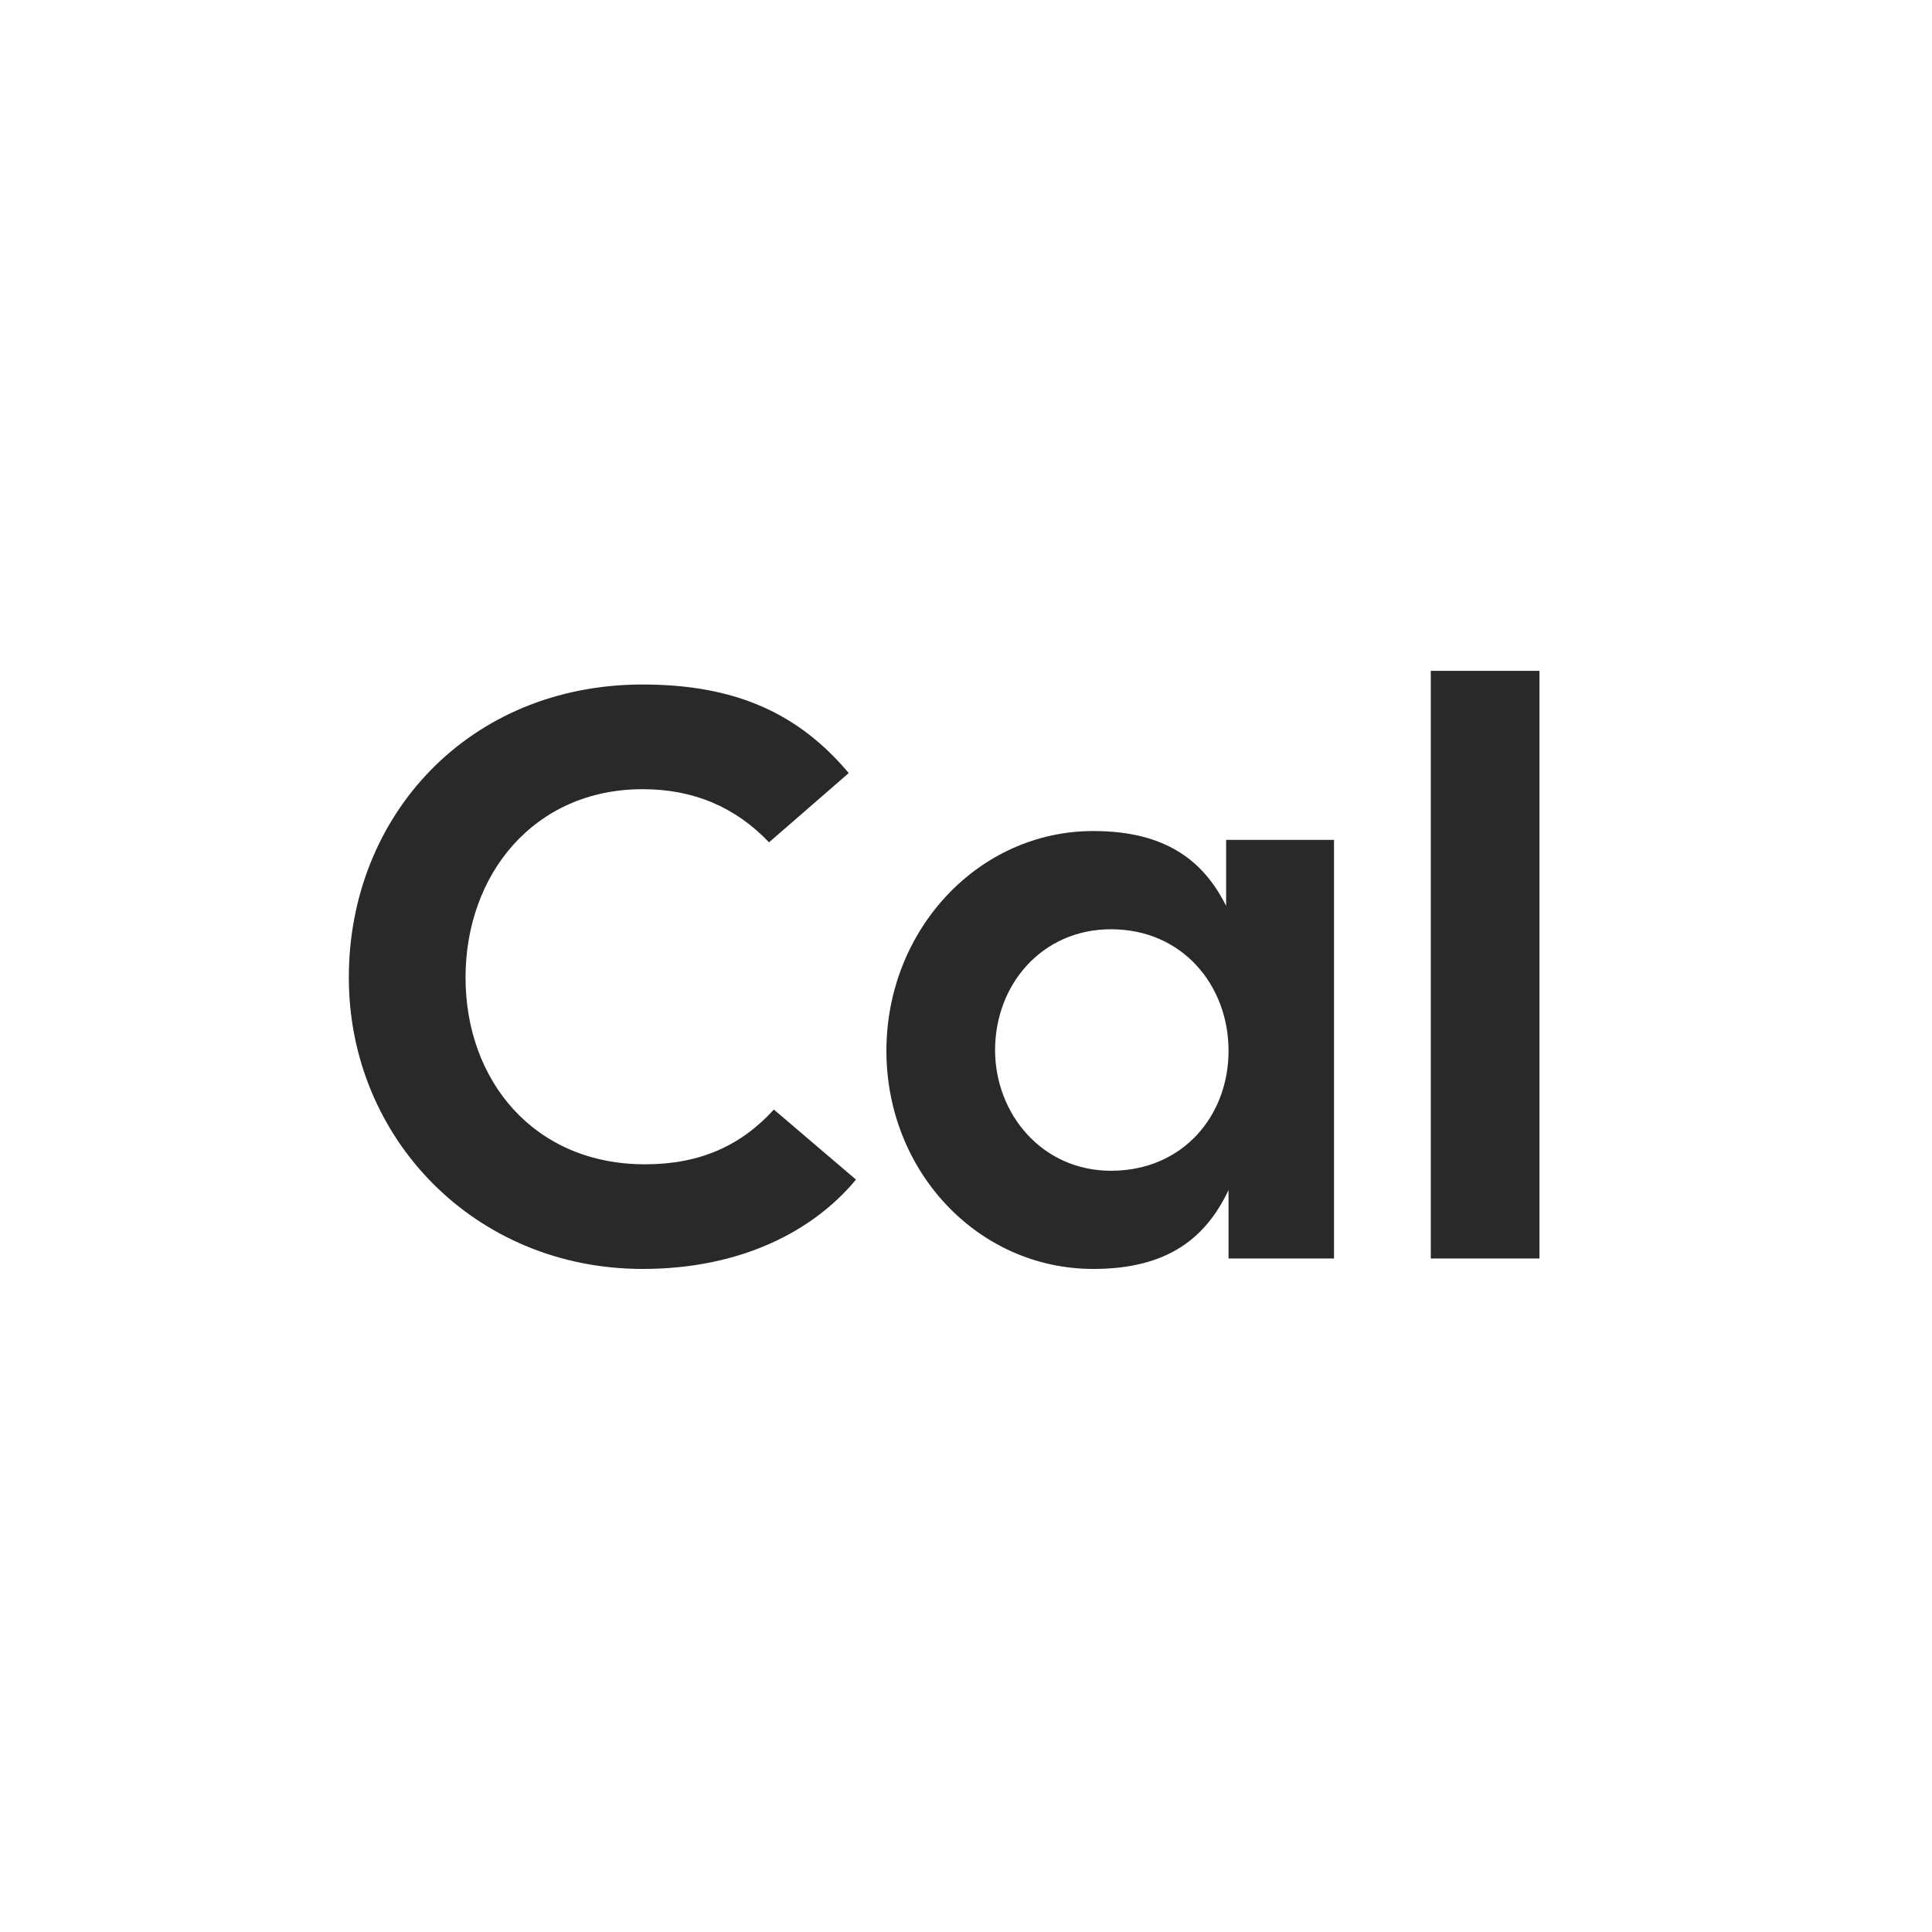
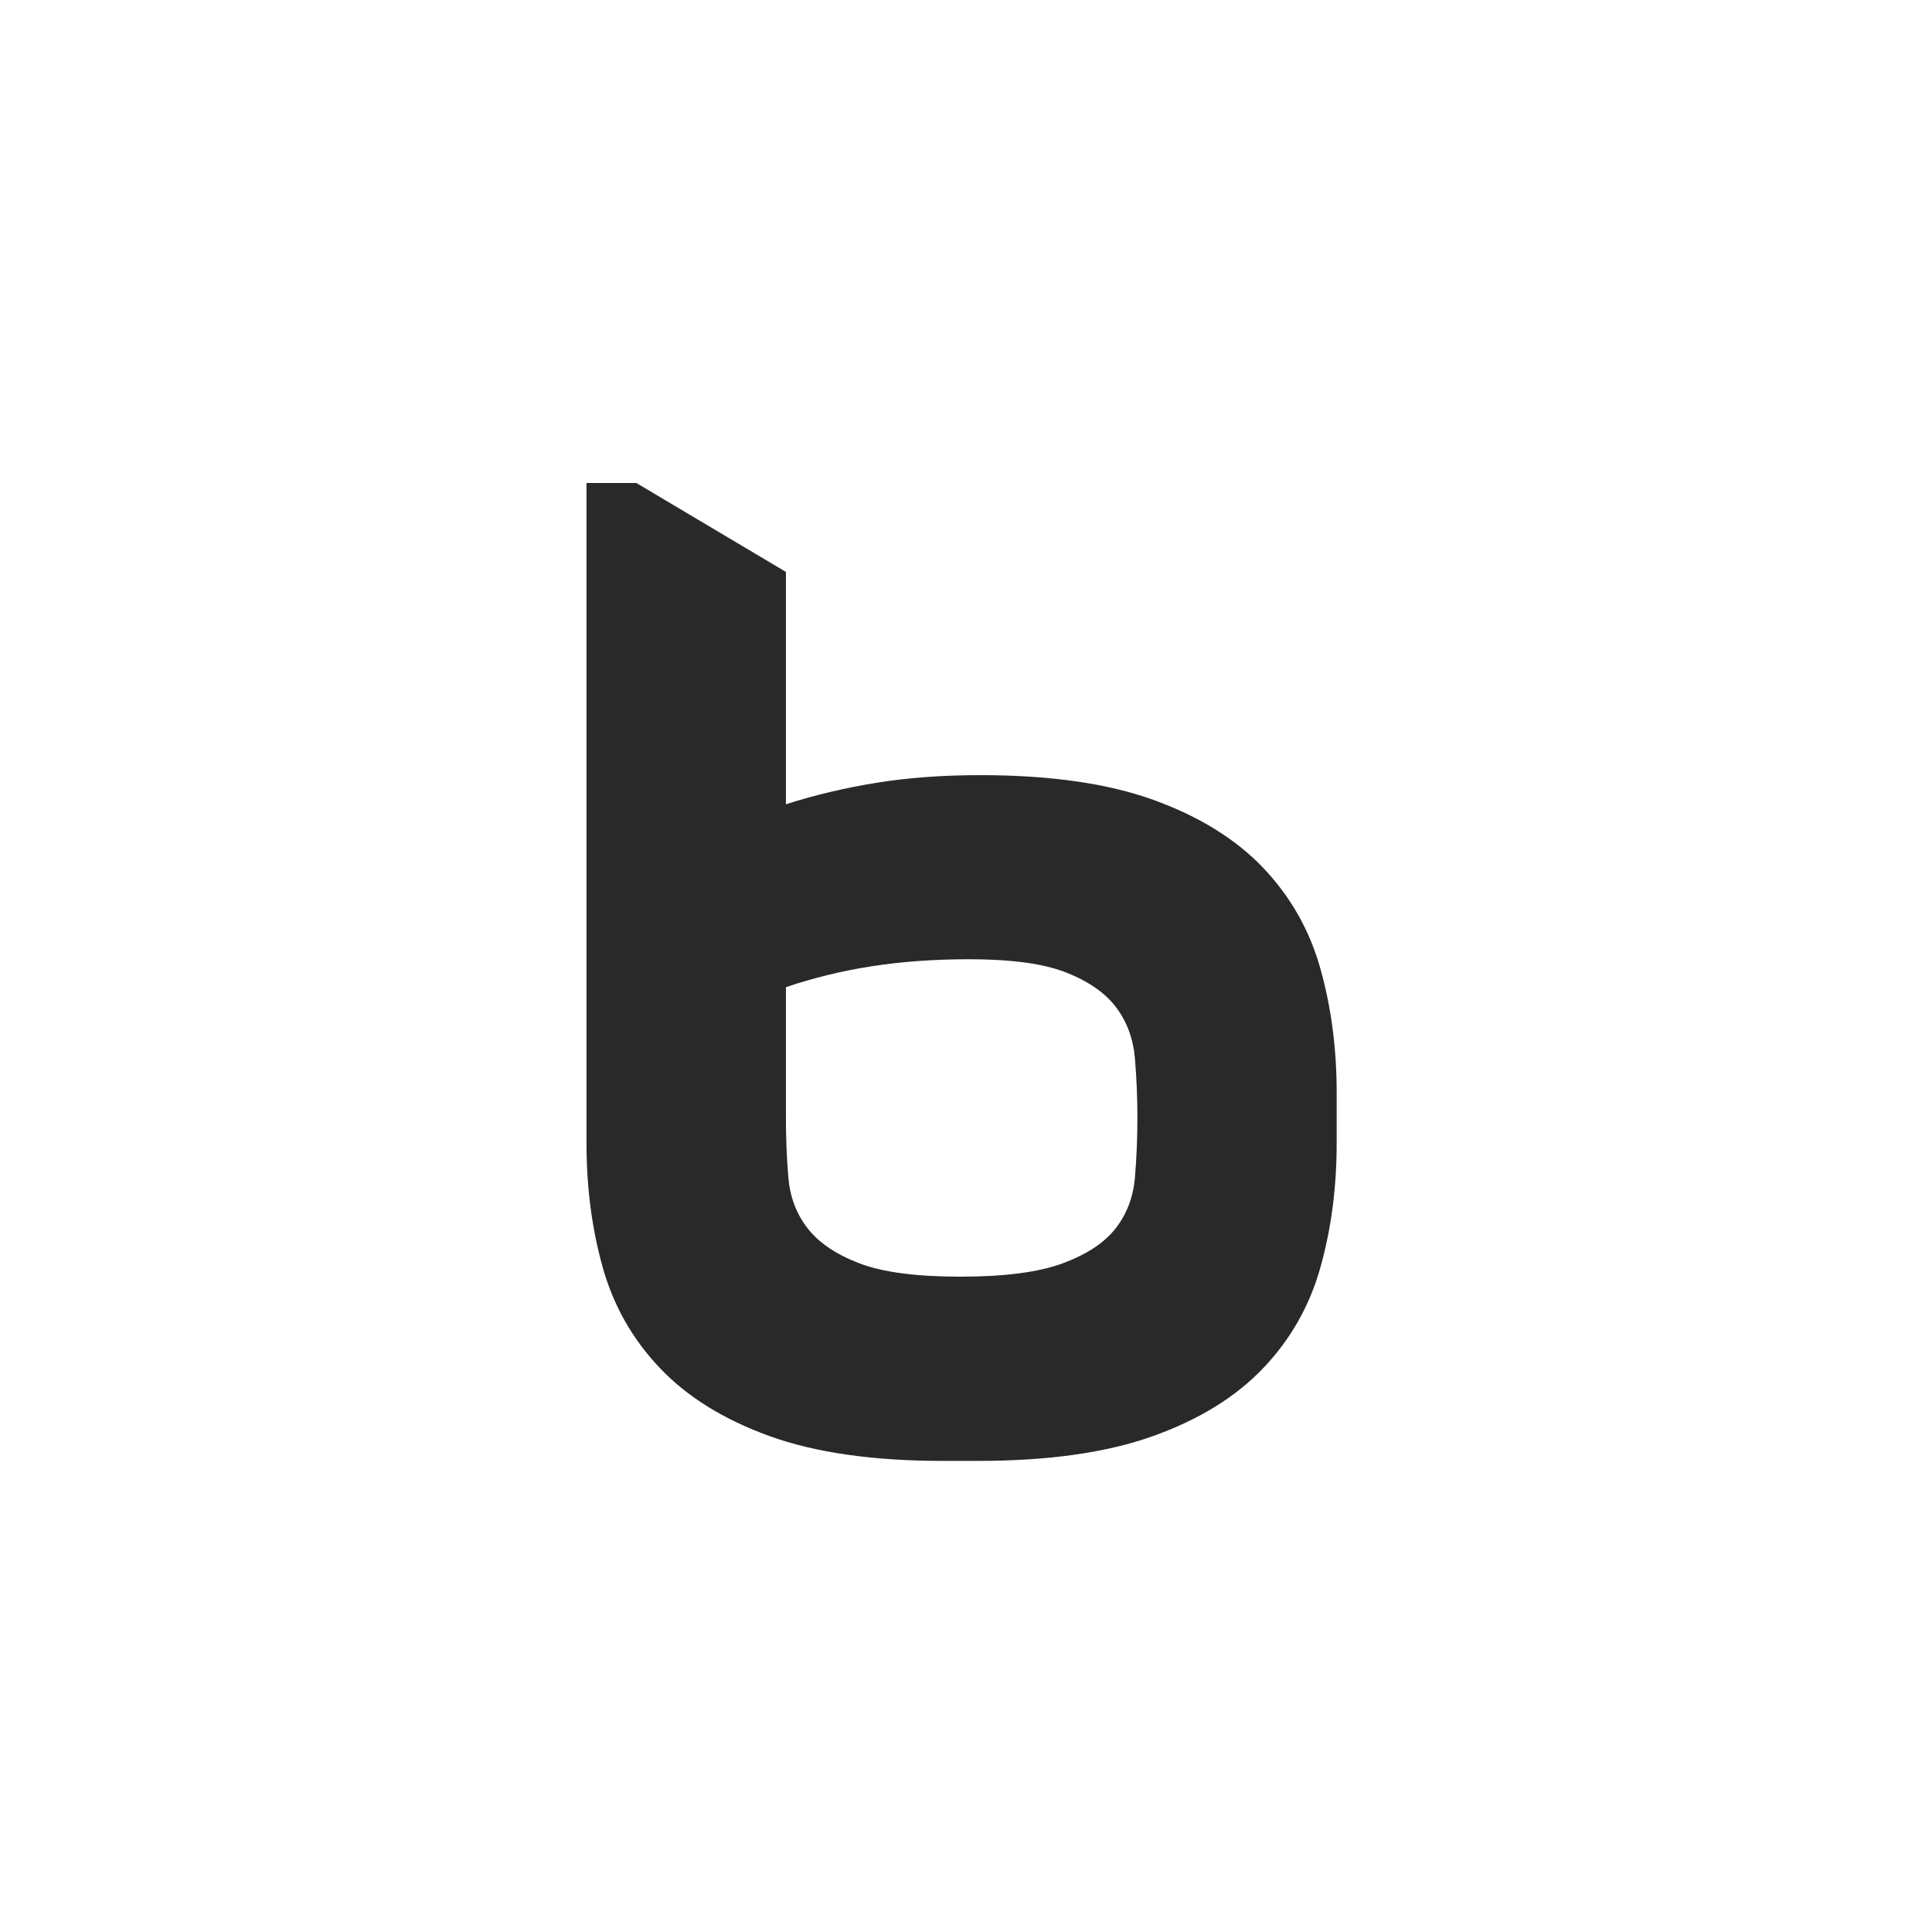
- <svg xmlns="http://www.w3.org/2000/svg" width="56" height="56" fill="none">
-   <path d="M18.628 36.781c2.846 0 4.946-1.096 6.183-2.59l-2.38-2.03c-.957 1.05-2.147 1.587-3.733 1.587-3.22 0-5.204-2.427-5.204-5.413 0-2.987 1.984-5.46 5.134-5.46 1.47 0 2.683.513 3.663 1.54l2.31-2.007c-1.47-1.75-3.313-2.567-5.973-2.567-5.04 0-8.517 3.803-8.517 8.493 0 4.667 3.663 8.447 8.517 8.447ZM31.69 36.781c2.17 0 3.267-.91 3.92-2.286v1.983h3.057V24.344H35.54v1.914c-.653-1.307-1.75-2.17-3.85-2.17-3.337 0-5.997 2.87-5.997 6.37s2.66 6.323 5.997 6.323Zm-2.847-6.346c0-1.89 1.354-3.5 3.36-3.5 2.077 0 3.407 1.633 3.407 3.523 0 1.89-1.33 3.477-3.407 3.477-2.006 0-3.36-1.657-3.36-3.5ZM41.472 36.478h3.15V19.444h-3.15v17.034Z" fill="#292929" />
+ <svg xmlns="http://www.w3.org/2000/svg" width="56" height="56" viewBox="0 0 56 56" fill="none">
+   <path d="M22.778 23.313C23.62 23.043 24.5 22.835 25.416 22.688C26.331 22.541 27.33 22.468 28.414 22.468C30.437 22.468 32.11 22.708 33.435 23.186C34.758 23.664 35.819 24.321 36.614 25.155C37.408 25.99 37.962 26.966 38.274 28.082C38.587 29.199 38.744 30.395 38.744 31.67V33.142C38.744 34.419 38.587 35.615 38.274 36.731C37.962 37.848 37.408 38.824 36.614 39.657C35.819 40.492 34.753 41.149 33.417 41.627C32.08 42.105 30.389 42.345 28.342 42.345H27.33C25.307 42.345 23.633 42.105 22.309 41.627C20.984 41.149 19.925 40.492 19.13 39.657C18.336 38.823 17.781 37.848 17.469 36.731C17.156 35.615 17 34.419 17 33.142V14H18.445L22.78 16.577V23.313H22.778ZM28.089 27.804C27.077 27.804 26.138 27.872 25.272 28.007C24.405 28.141 23.574 28.345 22.78 28.614V32.405C22.78 32.994 22.803 33.571 22.852 34.135C22.899 34.699 23.087 35.19 23.412 35.607C23.737 36.024 24.237 36.361 24.911 36.619C25.585 36.877 26.56 37.005 27.837 37.005C29.114 37.005 30.101 36.877 30.8 36.619C31.498 36.361 32.01 36.024 32.336 35.607C32.661 35.19 32.847 34.699 32.896 34.135C32.944 33.571 32.968 32.994 32.968 32.405C32.968 31.816 32.944 31.239 32.896 30.675C32.847 30.111 32.667 29.62 32.355 29.203C32.042 28.786 31.56 28.448 30.91 28.191C30.26 27.933 29.321 27.804 28.093 27.804H28.089Z" fill="#292929" />
</svg>
